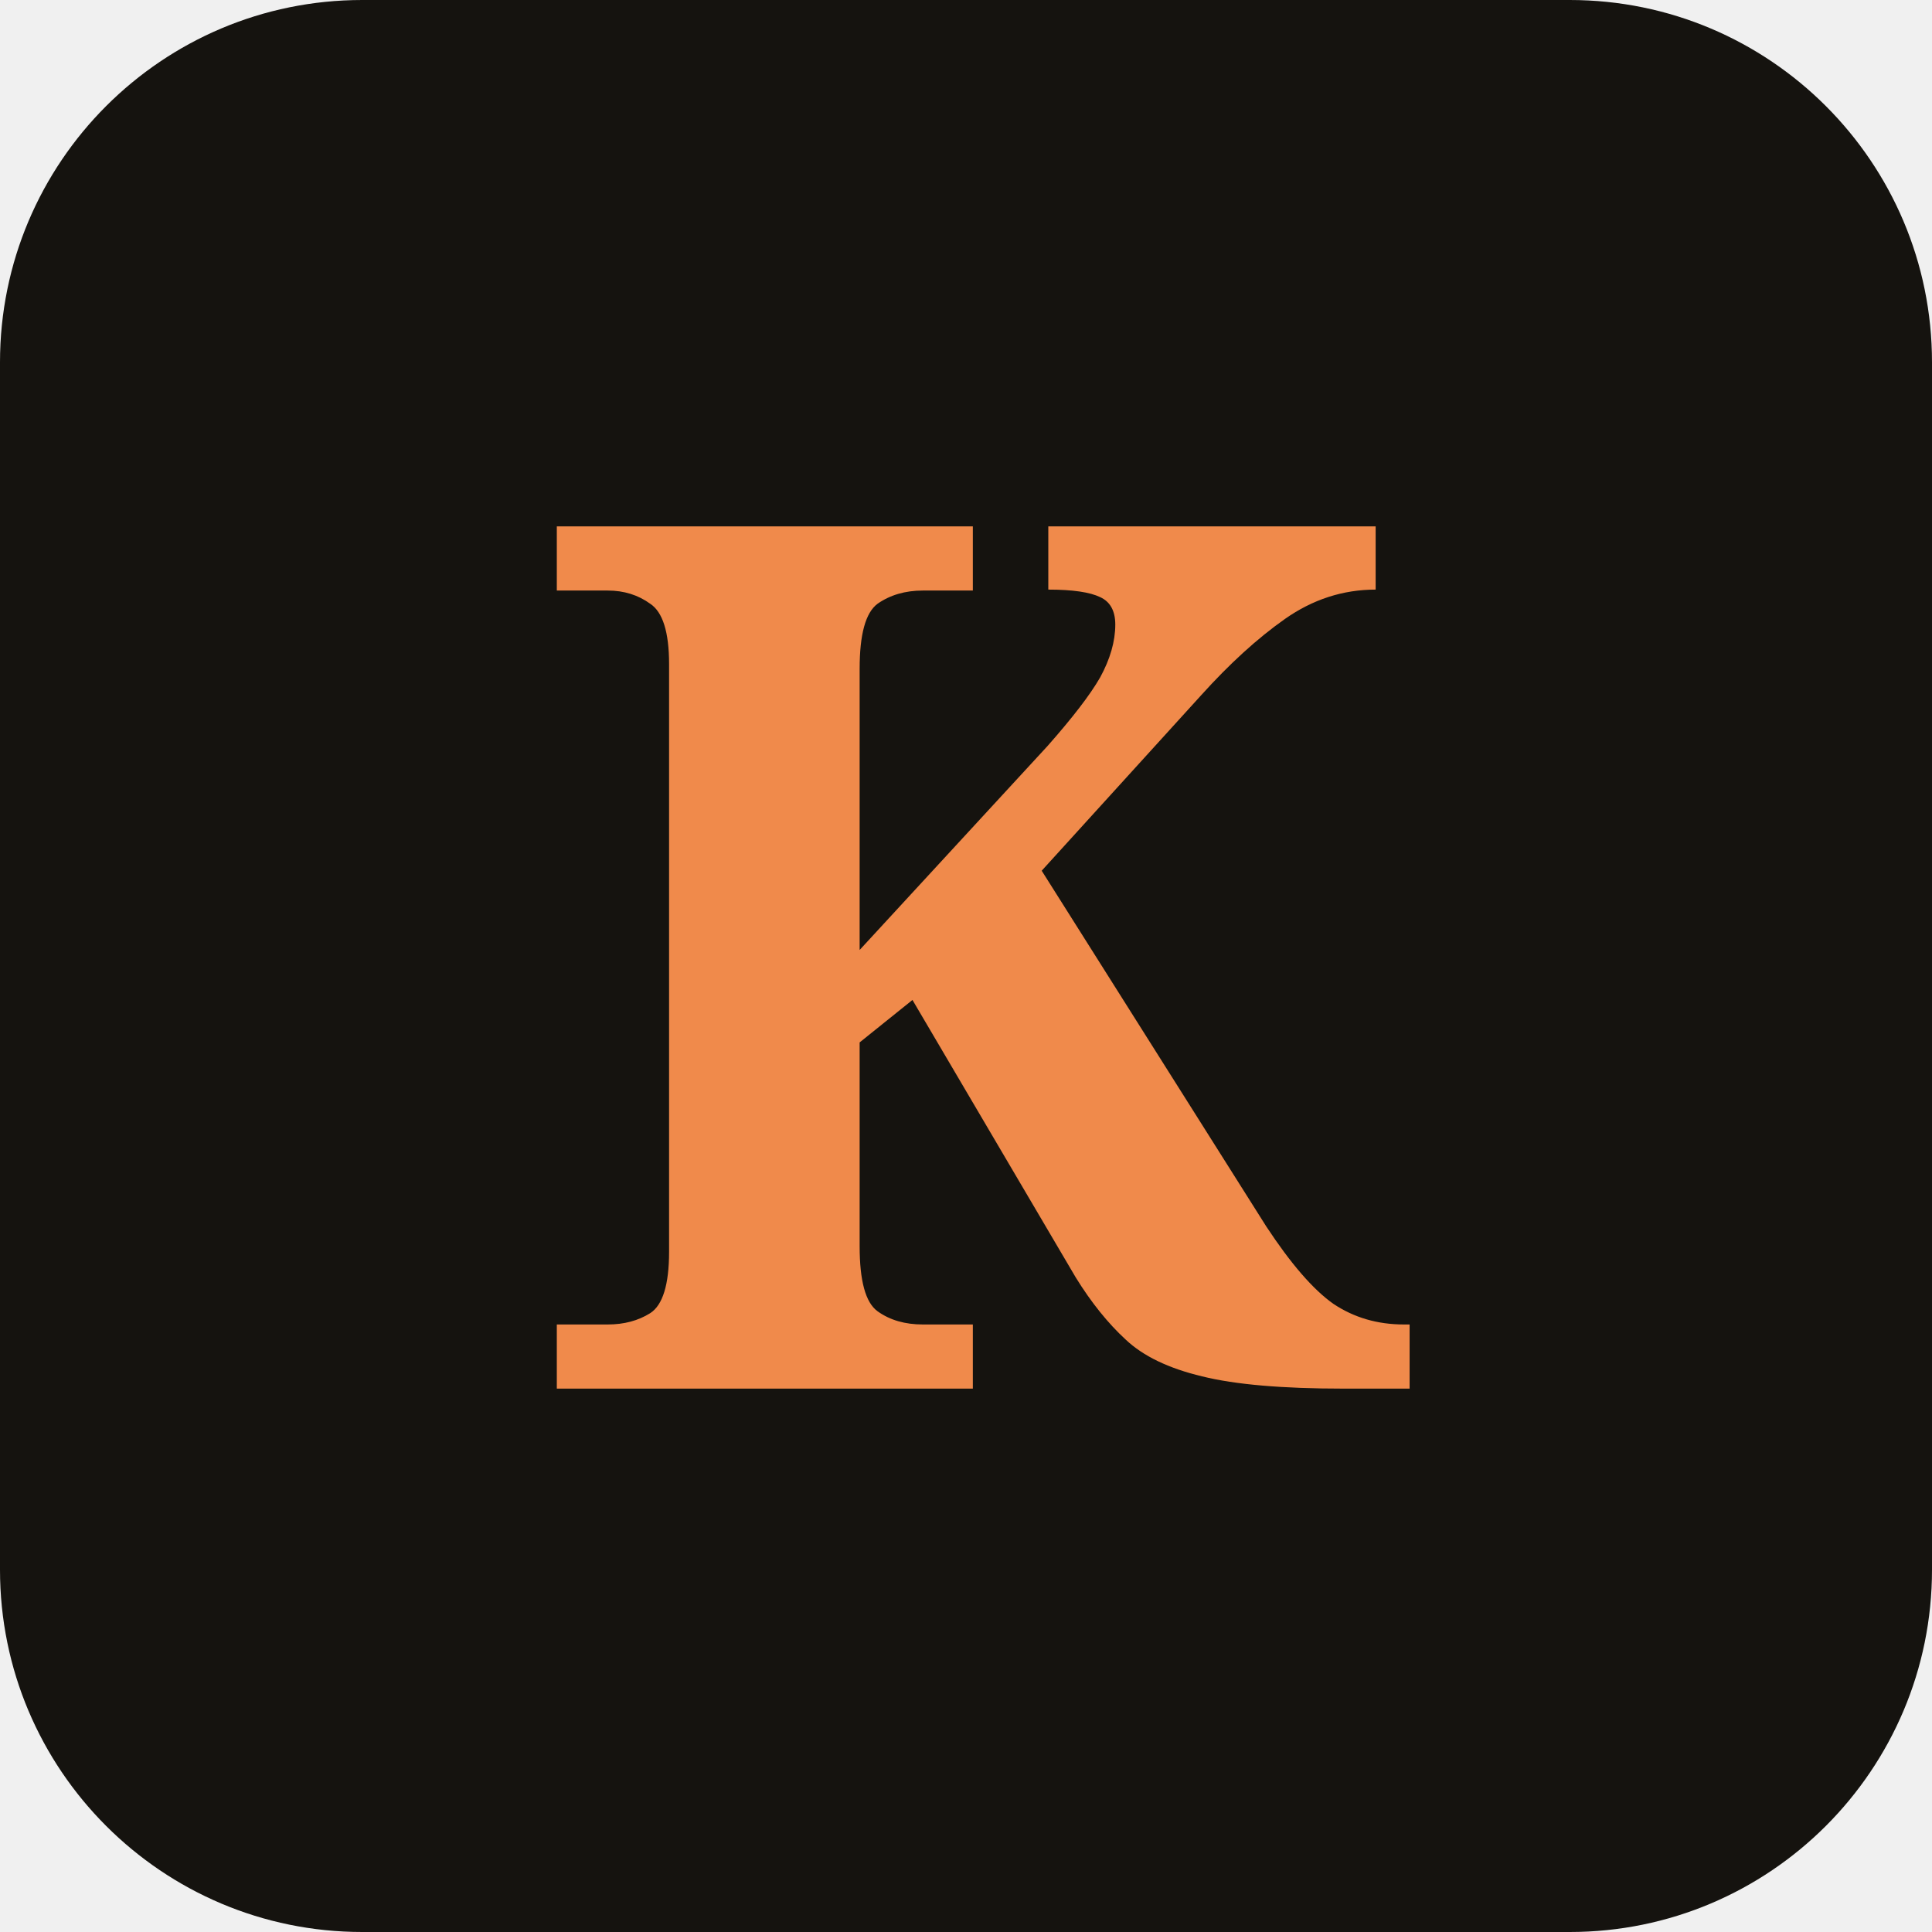
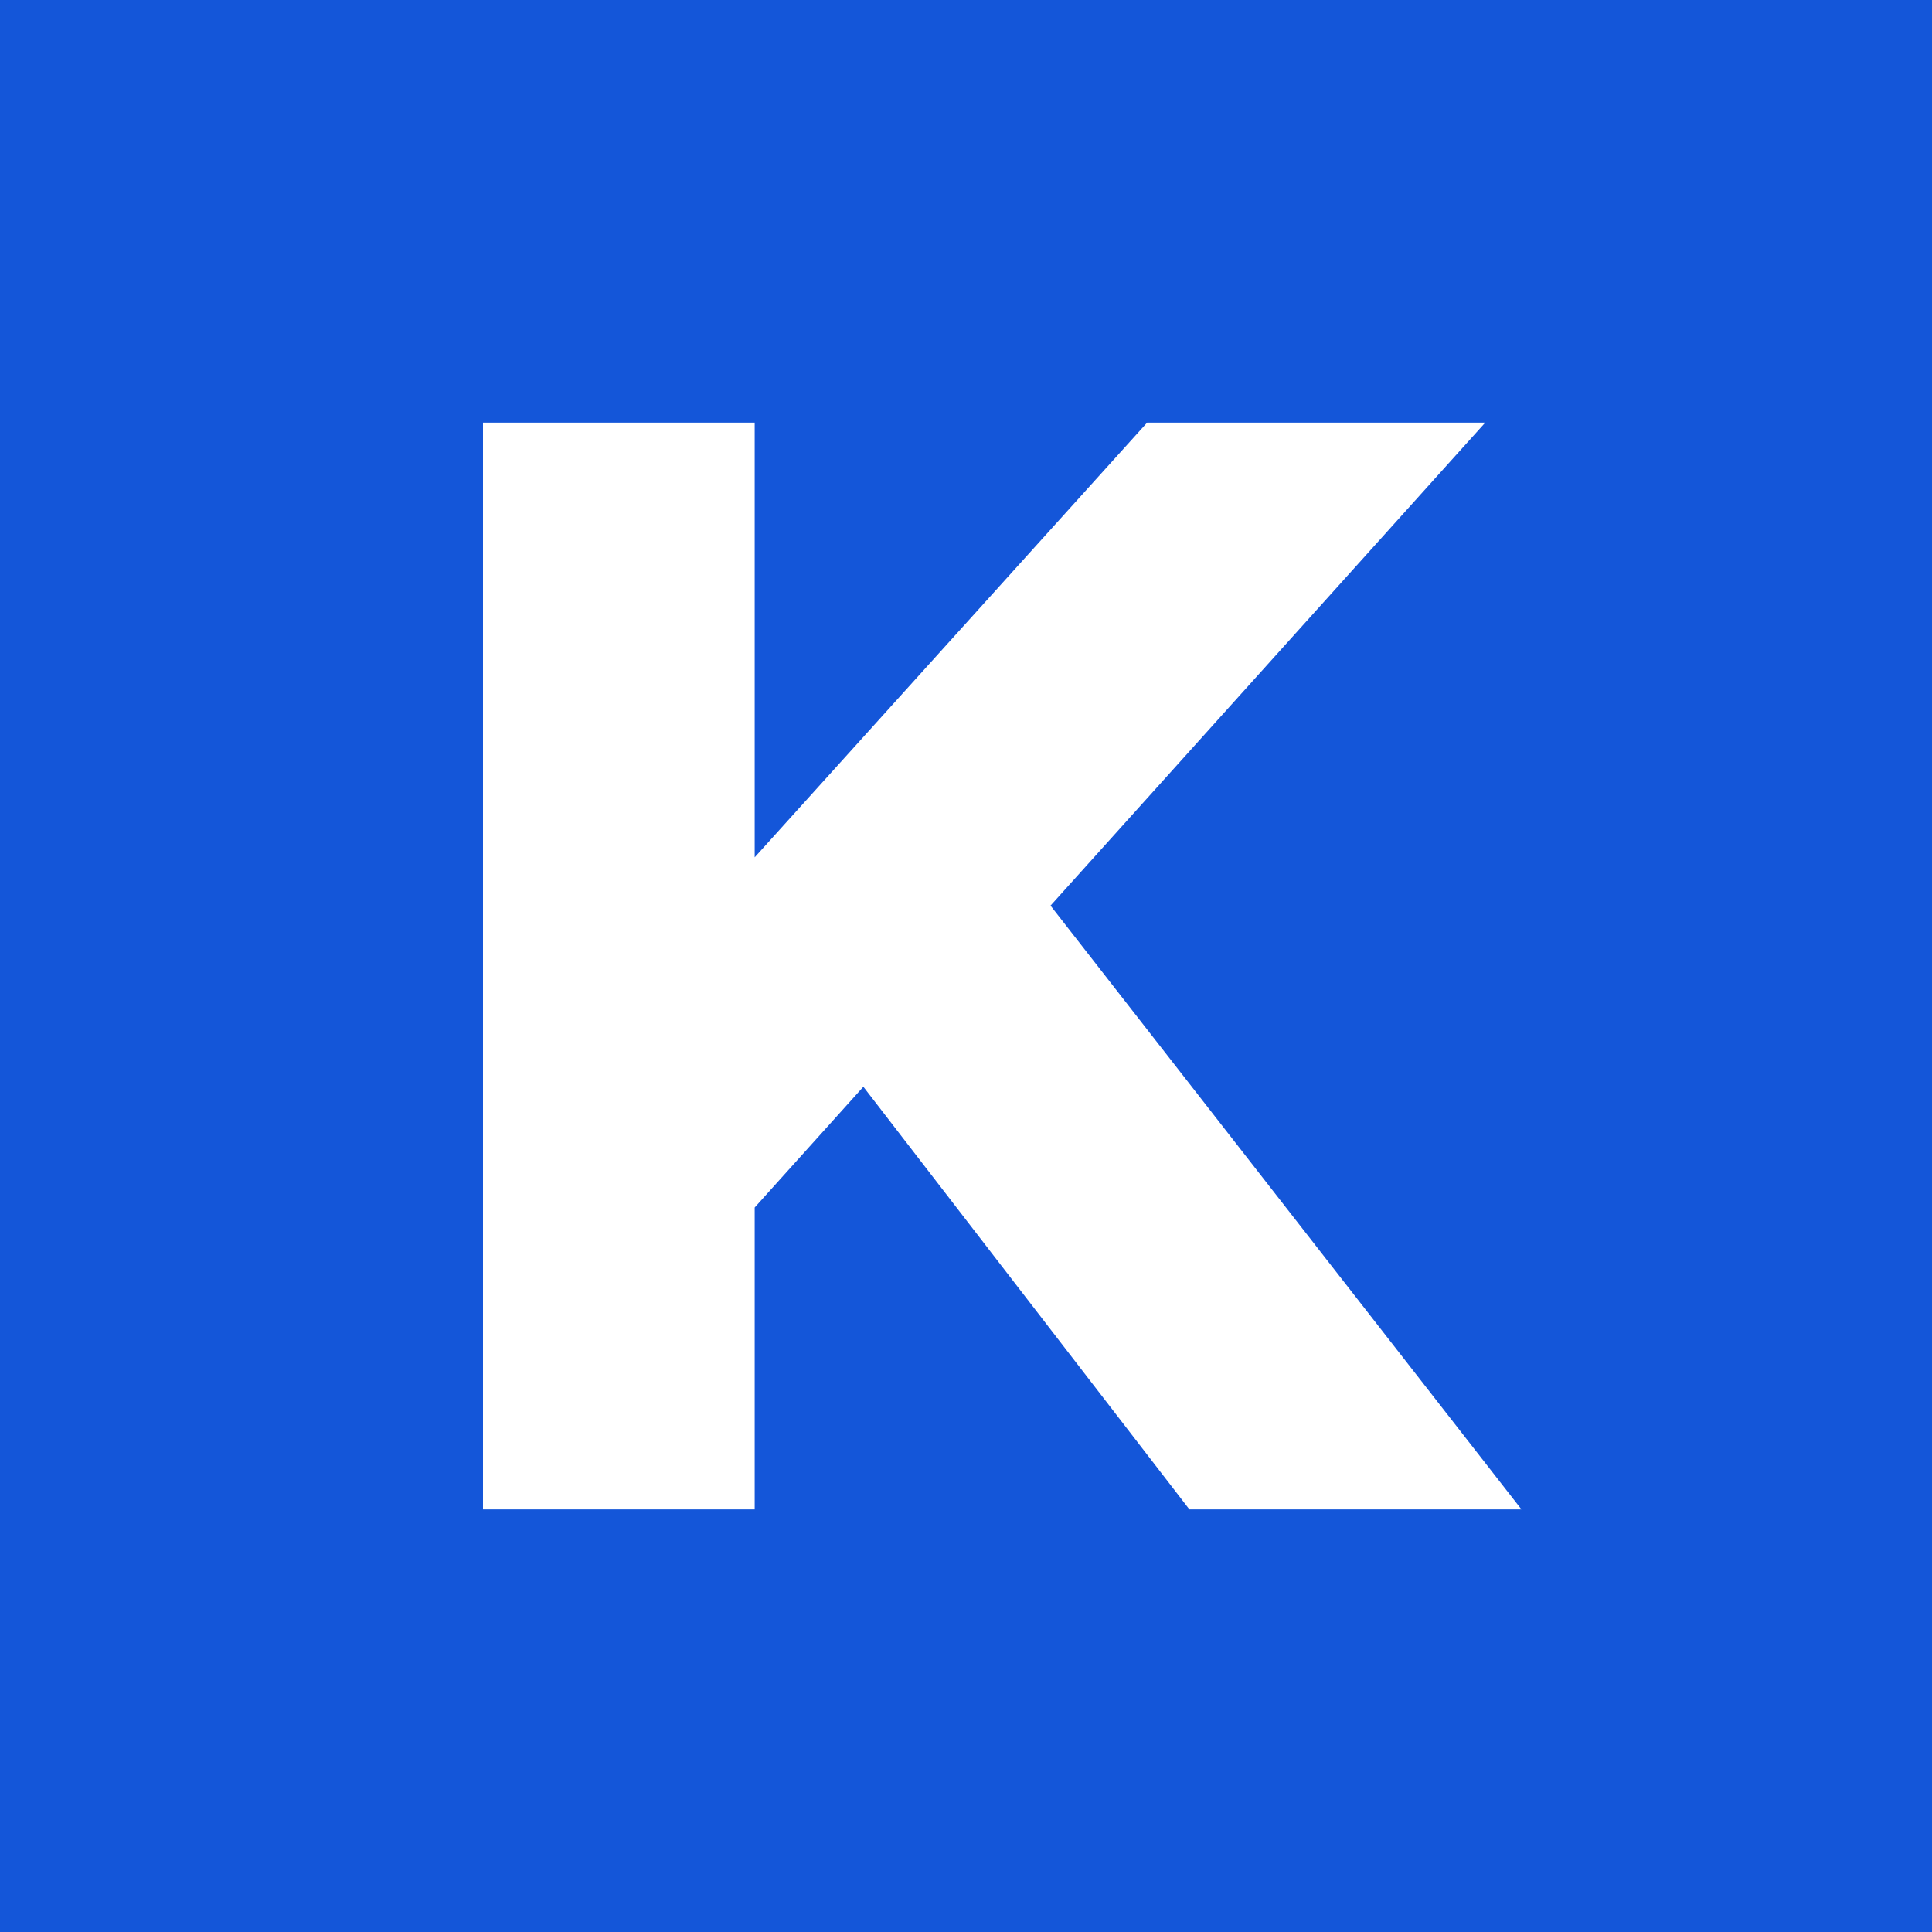
<svg xmlns="http://www.w3.org/2000/svg" viewBox="0 0 32 32">
-   <rect width="32" height="32" rx="6" fill="#15130f" />
-   <text x="16" y="23" text-anchor="middle" font-family="Georgia,serif" font-weight="700" font-size="20" fill="#f08a4b">K</text>
+   <rect width="32" height="32" fill="#1456d9" />
+   <path fill="#fff" d="M8 7h4.5v7.2L19 7h5.6l-7.2 8 7.8 10h-5.5l-5.4-7-1.8 2v5H8z" />
</svg>
